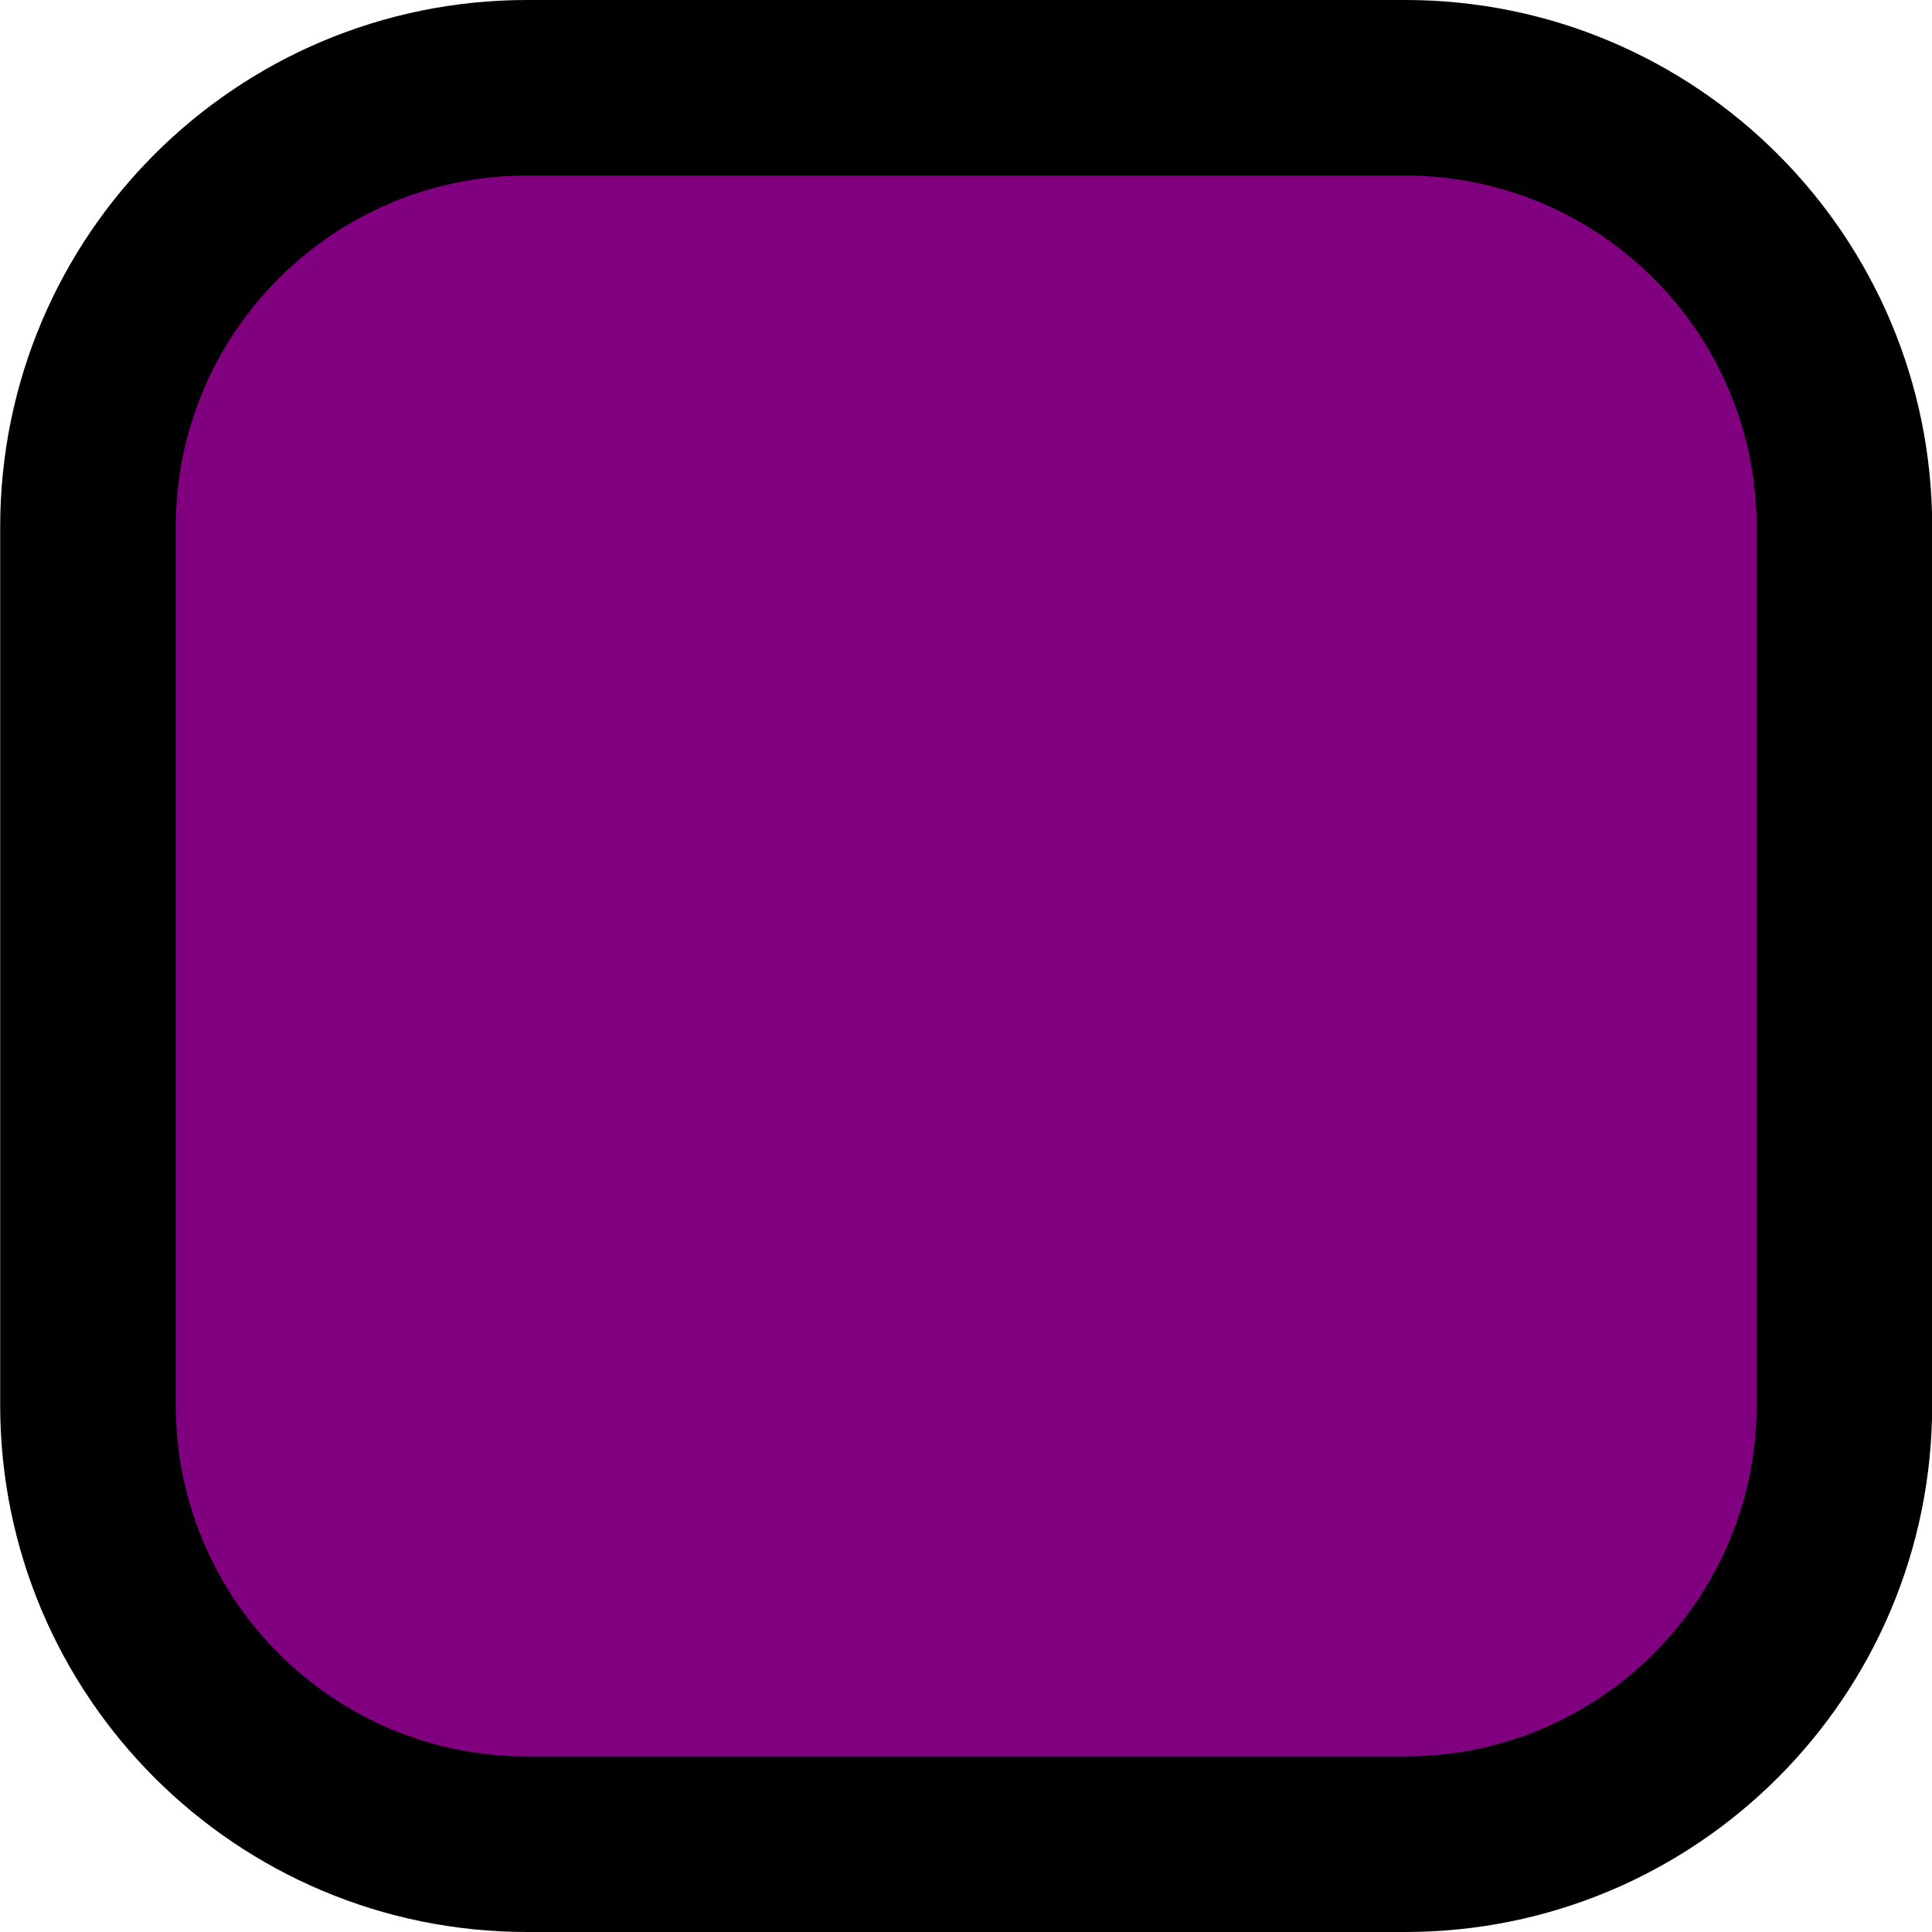
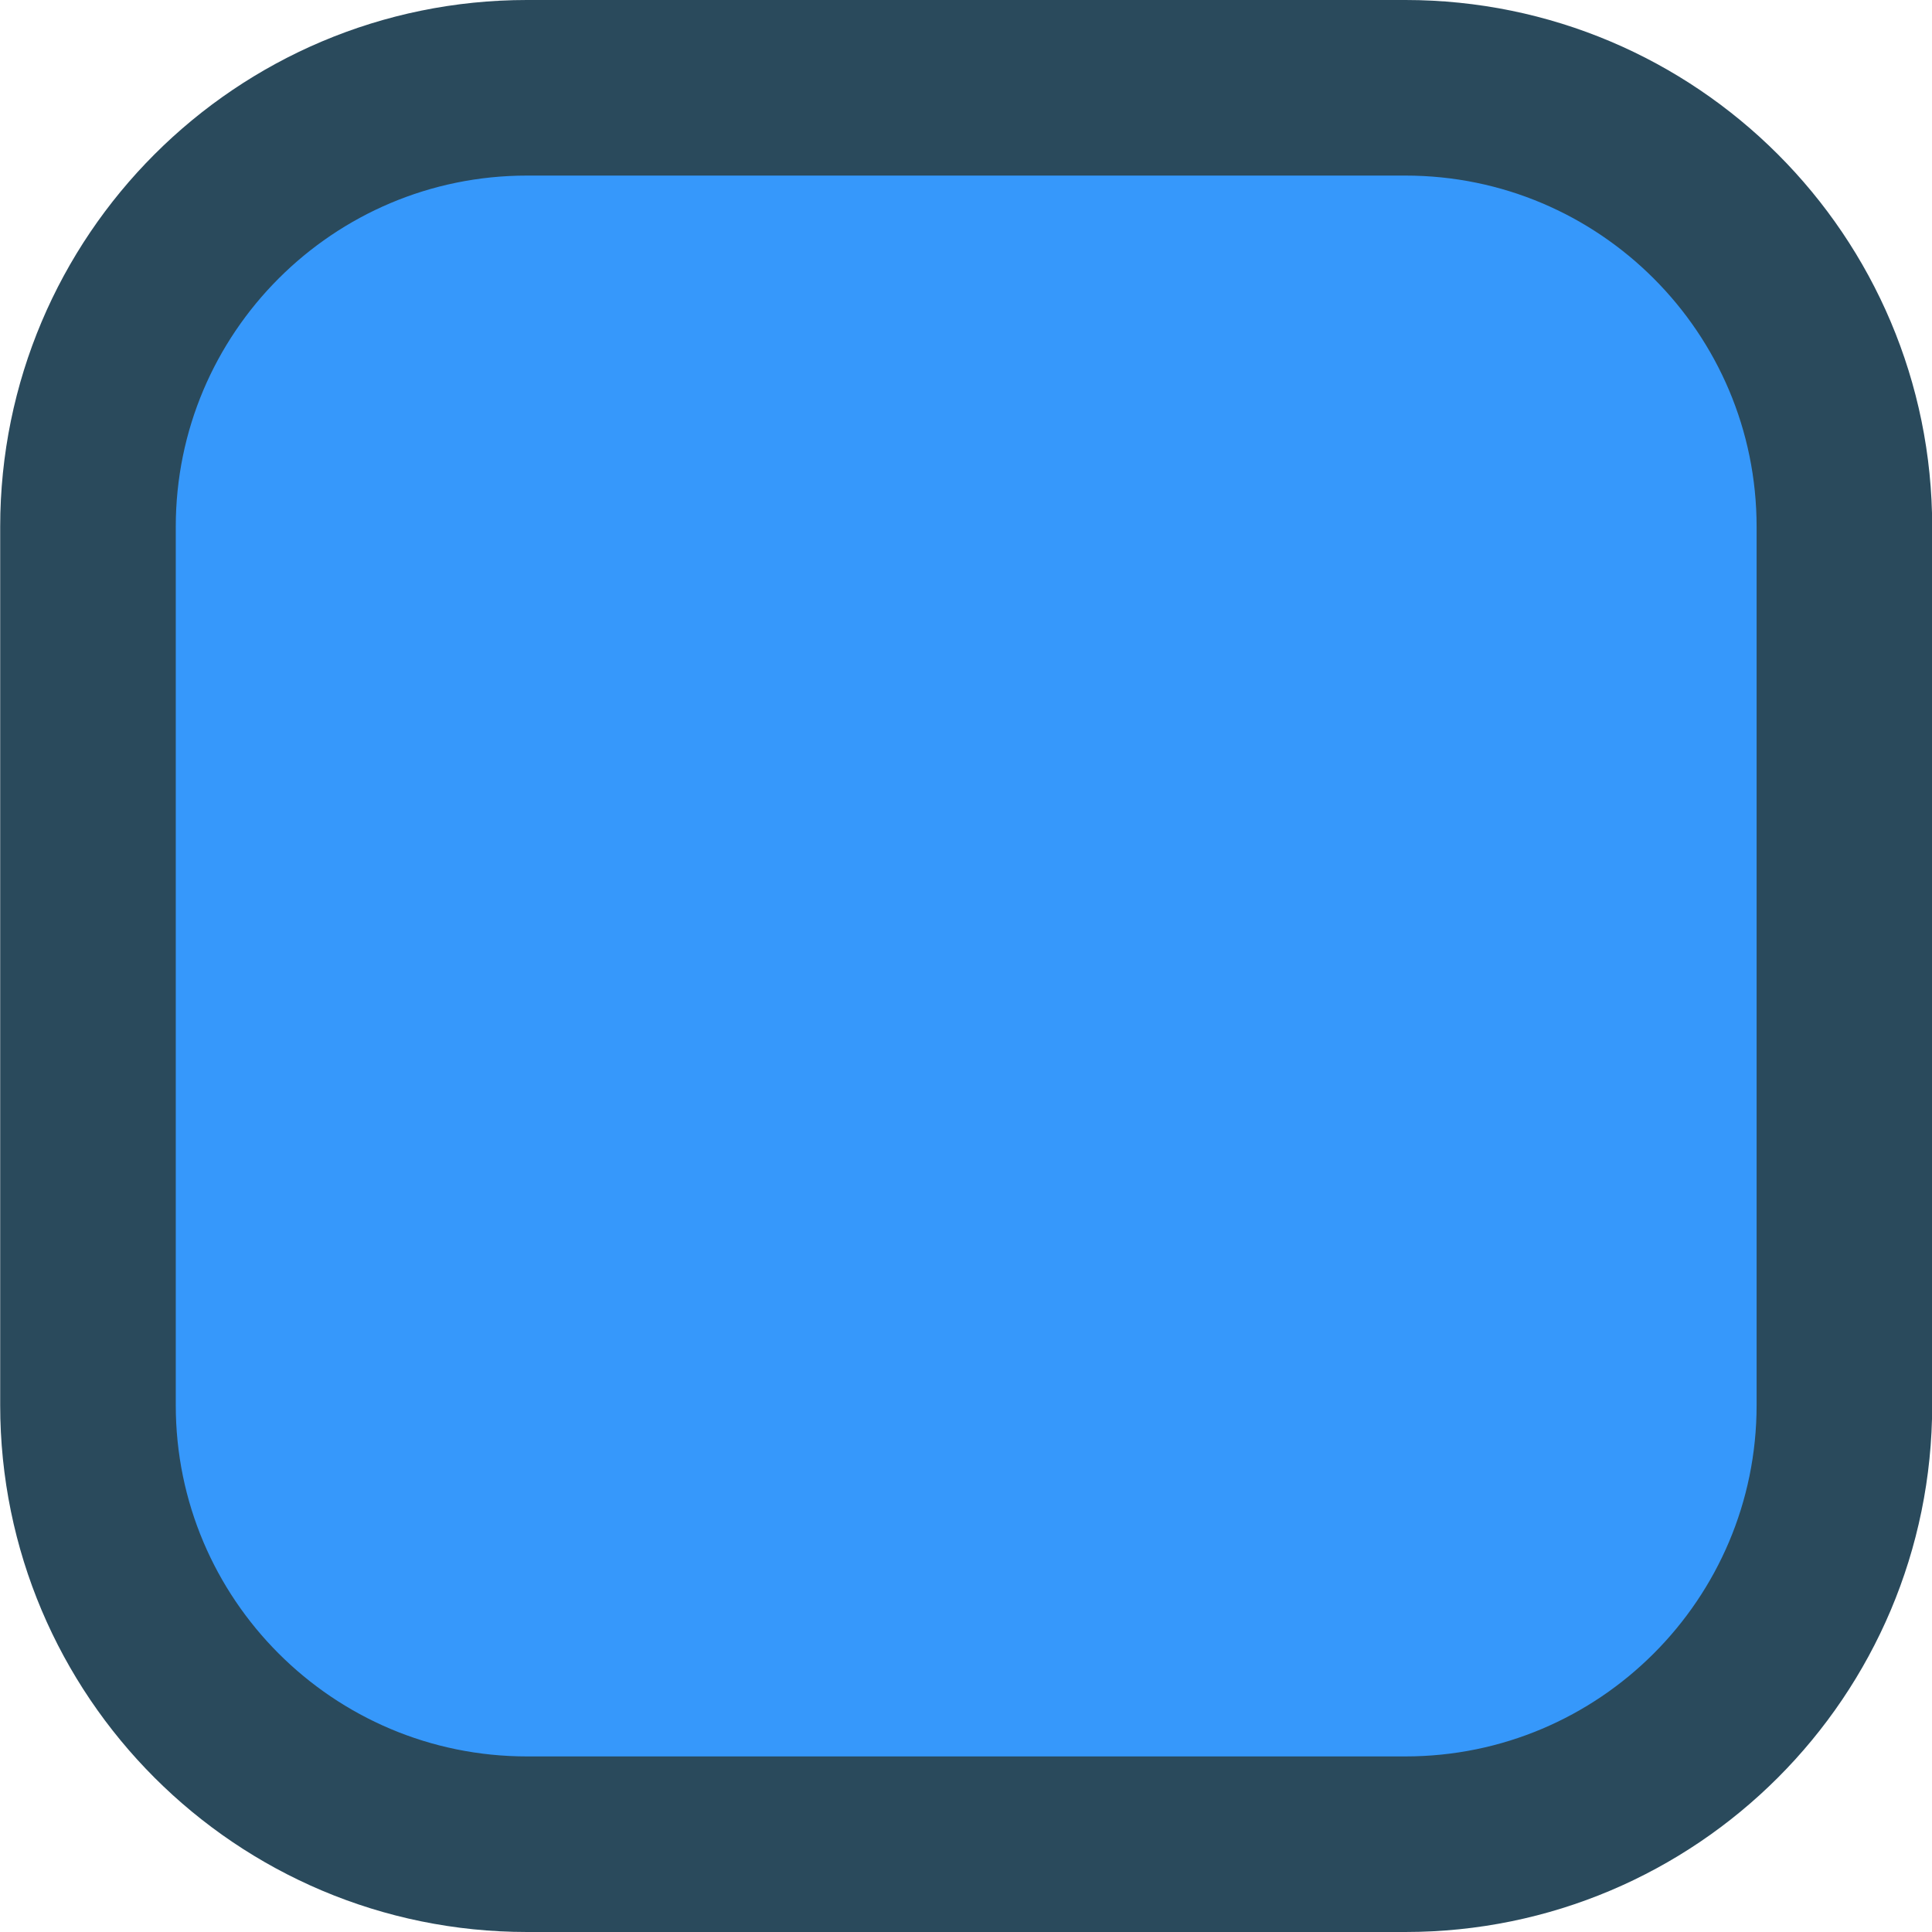
<svg xmlns="http://www.w3.org/2000/svg" width="5.821mm" height="5.821mm" viewBox="0 0 5.821 5.821" version="1.1" id="svg8">
  <defs id="defs2" />
  <g id="layer1" transform="translate(-54.91994,-151.5925)">
-     <rect id="rect5076" width="5.292" height="5.292" x="55.185" y="151.857" style="opacity:1;fill:#800080;stroke:#000000;stroke-width:0.529;stroke-linecap:round;stroke-linejoin:round;stroke-miterlimit:4;stroke-dasharray:none;stroke-opacity:1" ry="1.323" />
+     <rect id="rect5076" width="5.292" height="5.292" x="55.185" y="151.857" style="opacity:1;fill:#3698fb;stroke:#2a4a5c;stroke-width:0.529;stroke-linecap:round;stroke-linejoin:round;stroke-miterlimit:4;stroke-dasharray:none;stroke-opacity:1;fill-opacity:1" ry="1.323" />
  </g>
</svg>
